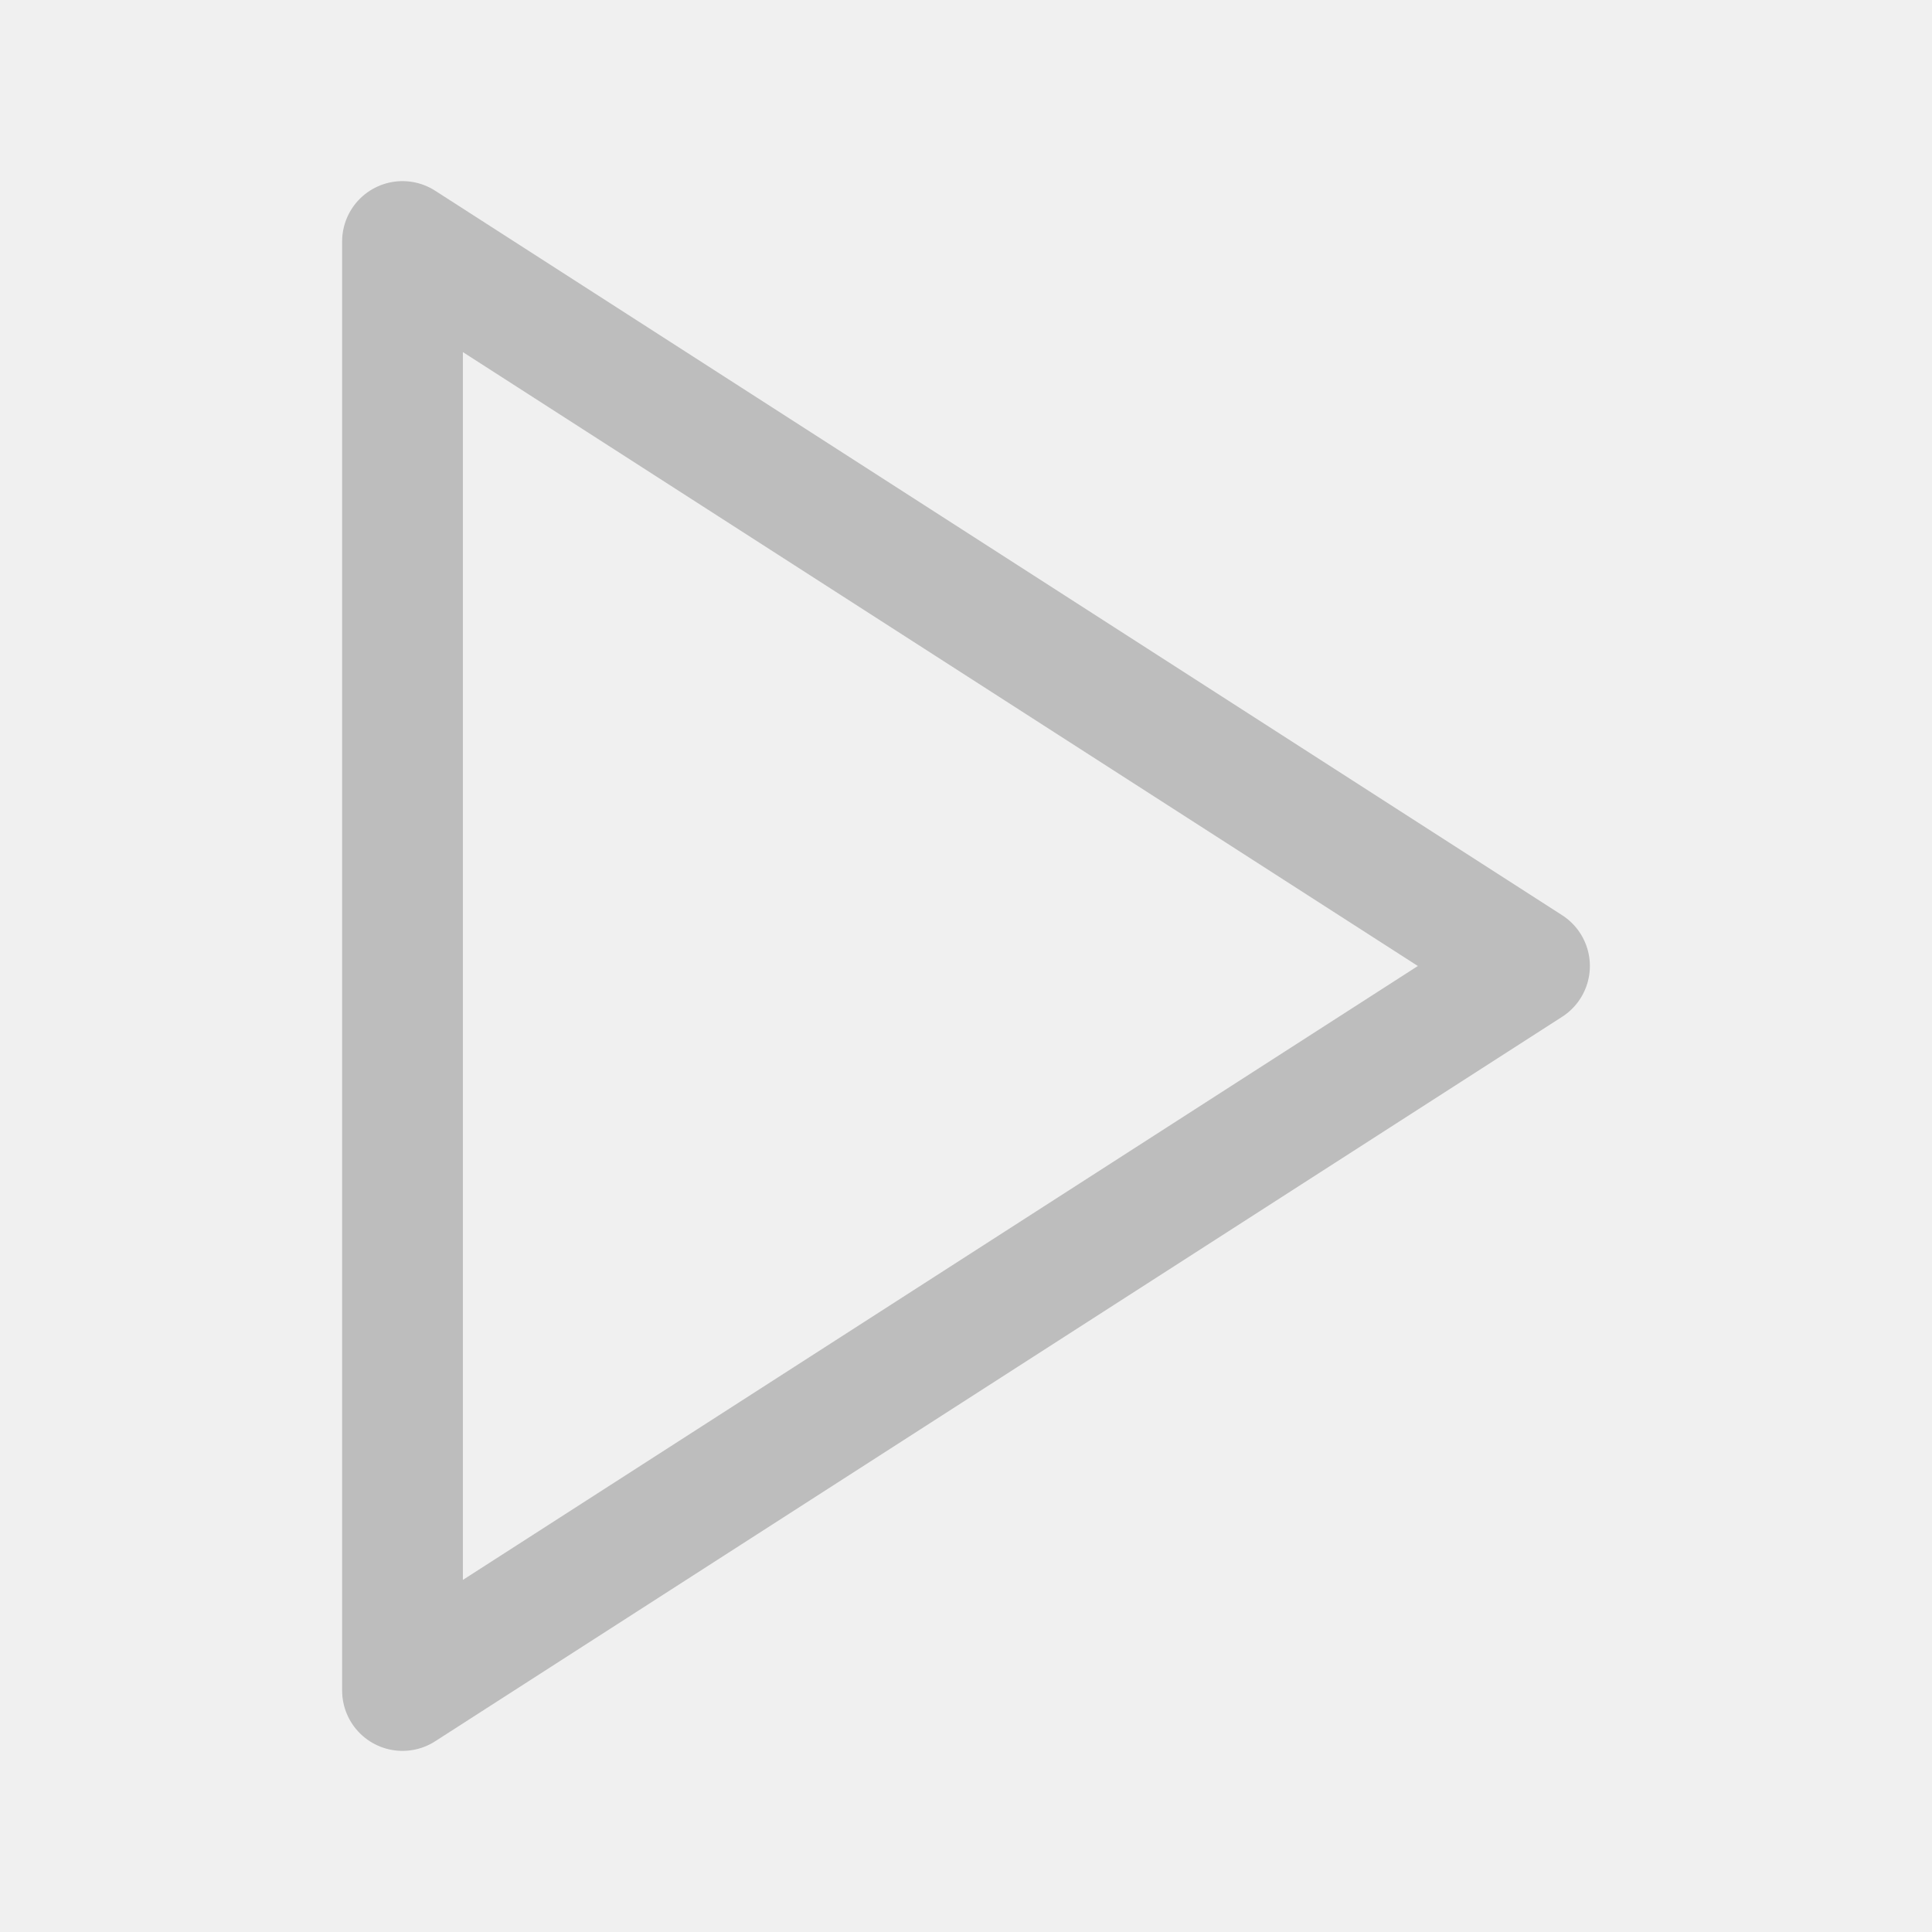
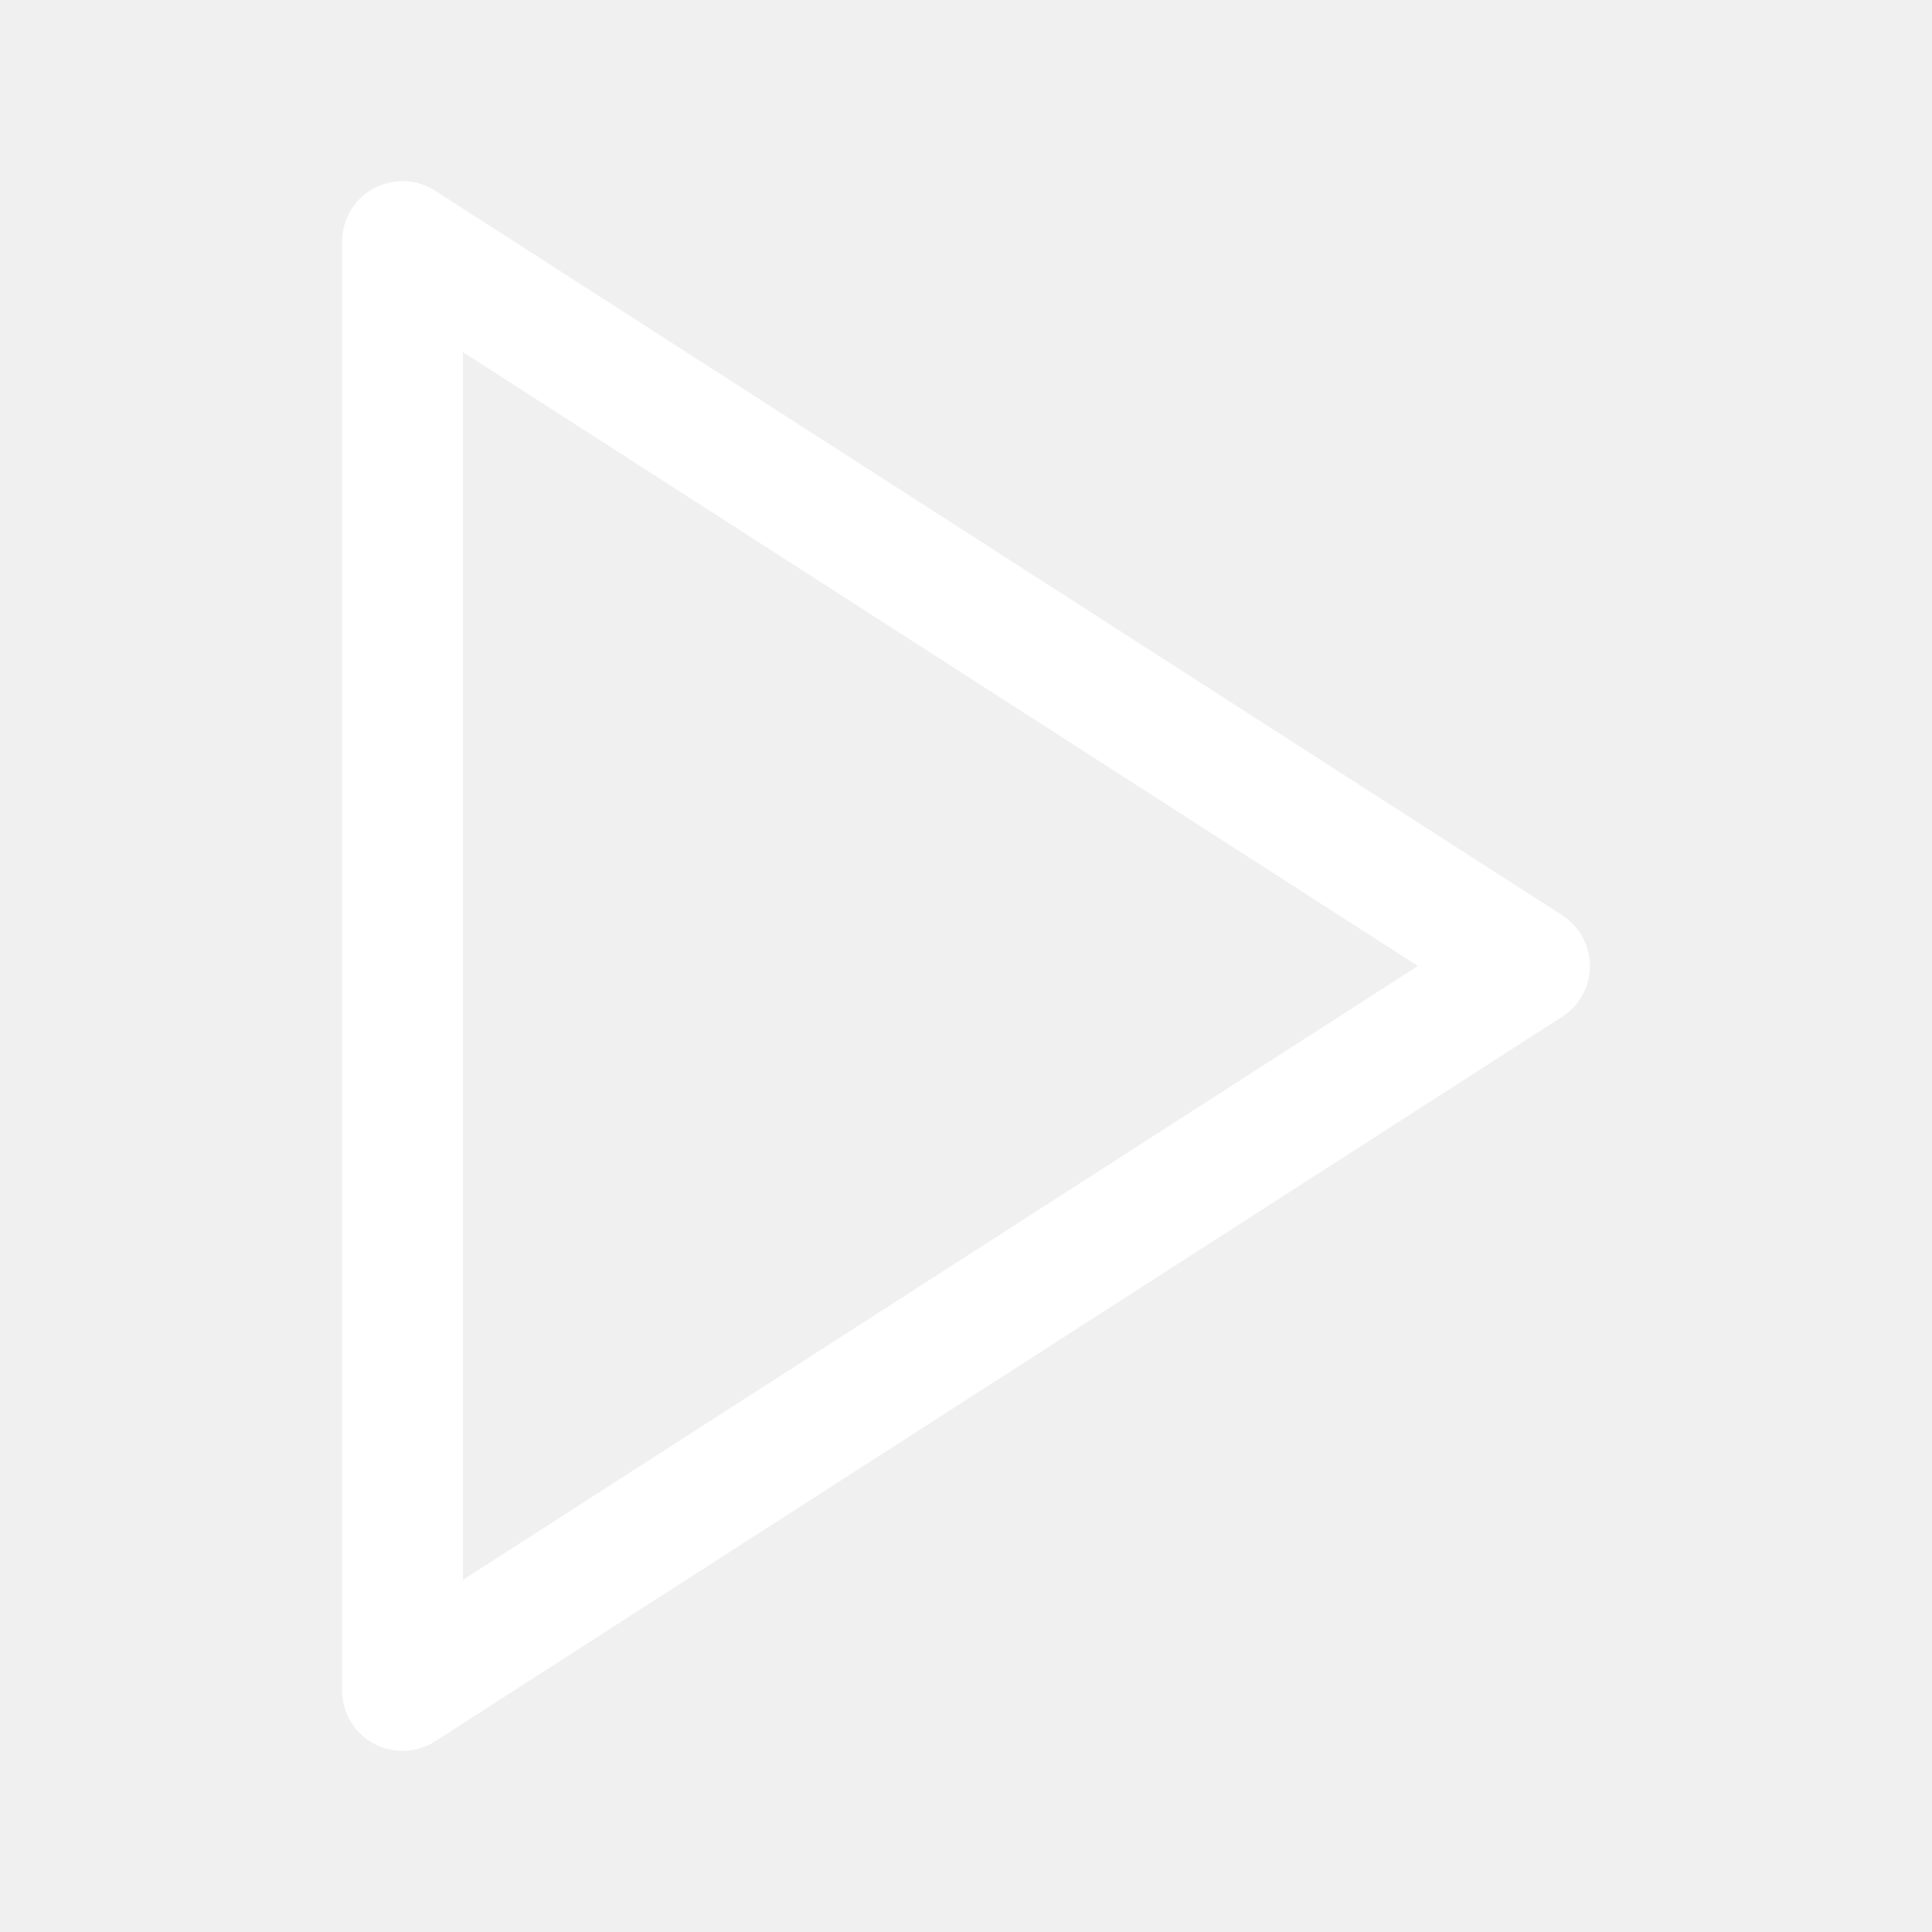
- <svg xmlns="http://www.w3.org/2000/svg" width="24" height="24" viewBox="0 0 24 24" fill="none" stroke="#BDBDBD" stroke-width="1.5" stroke-linecap="round" stroke-linejoin="round">
+ <svg xmlns="http://www.w3.org/2000/svg" width="24" height="24" viewBox="0 0 24 24" fill="none" stroke="#fff" stroke-width="1.5" stroke-linecap="round" stroke-linejoin="round">
  <polygon points="5 3 19 12 5 21 5 3" />
</svg>
